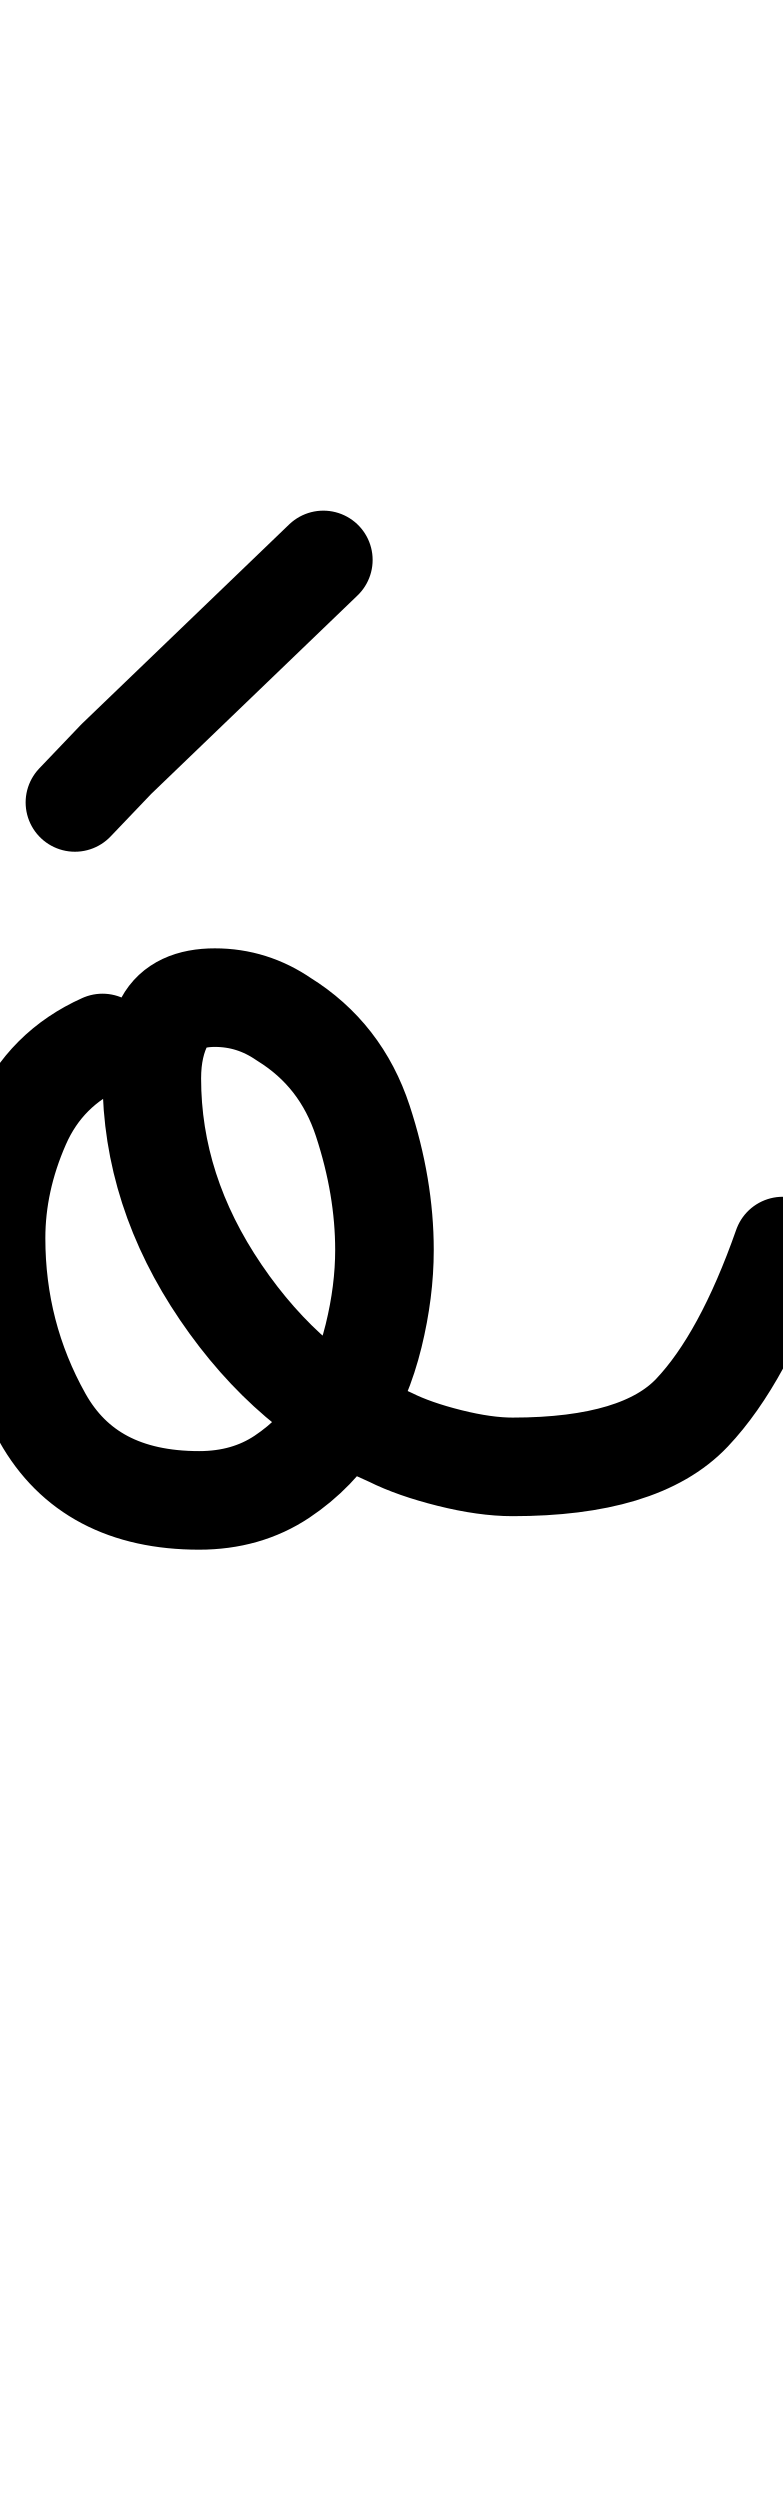
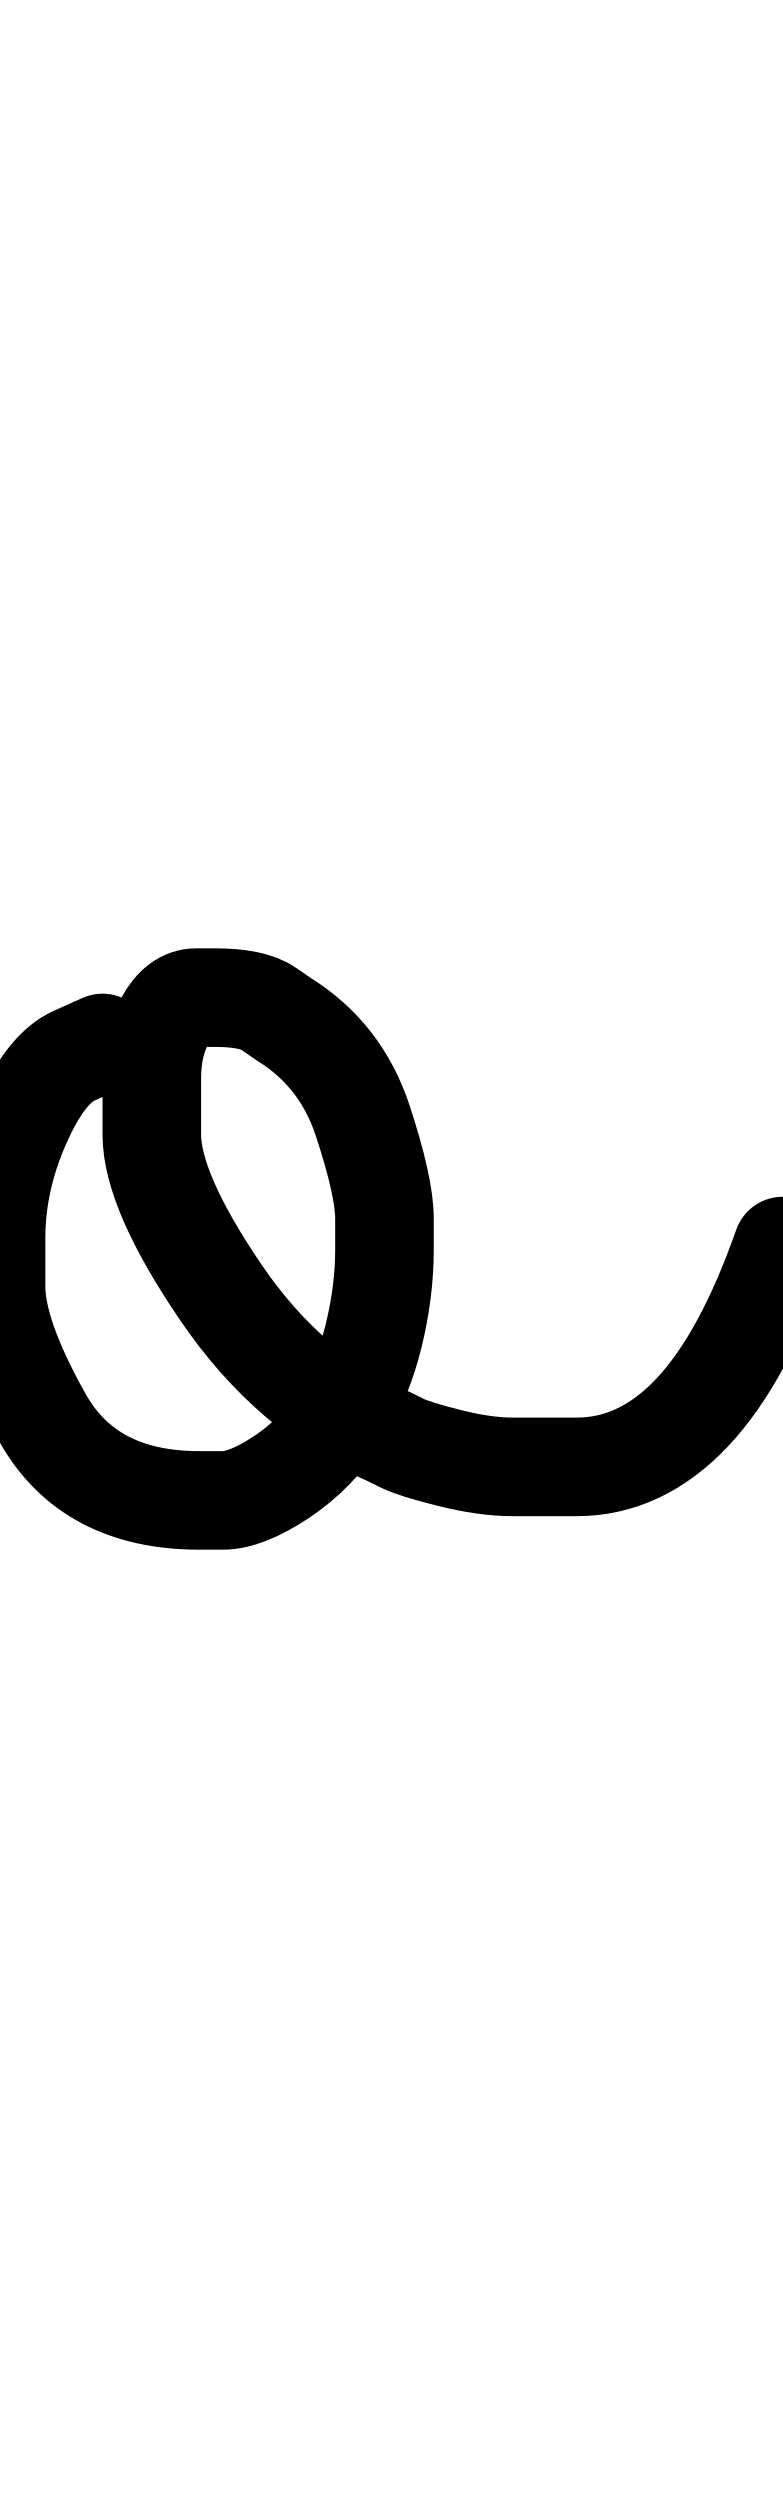
<svg xmlns="http://www.w3.org/2000/svg" width="397" height="1268" viewBox="0 0 397 1268" data-advance="397" data-ascent="750" data-descent="-518" data-vertical-extent="1268" data-units-per-em="1000" data-glyph-name="oacute" data-codepoint="243" fill="none" stroke="currentColor" stroke-width="50" stroke-linecap="round" stroke-linejoin="round">
-   <path d="M38 407 59 385 164 284M397 632Q377 689 351.0 716.5Q325 744 260 744Q246 744 228.0 739.5Q210 735 198 729Q147 707 112.0 655.5Q77 604 77 547Q77 530 83.5 518.0Q90 506 109 506Q128 506 144 517Q173 535 184.0 568.5Q195 602 195 634Q195 655 189.5 677.5Q184 700 172.5 718.5Q161 737 143.0 749.0Q125 761 101 761Q45 761 21.5 719.0Q-2 677 -2 628Q-2 599 10.5 570.5Q23 542 52 529Q23 542 10.5 570.5Q-2 599 -2 628Q-2 677 21.5 719.0Q45 761 101 761Q125 761 143.0 749.0Q161 737 172.5 718.5Q184 700 189.5 677.5Q195 655 195 634Q195 602 184.0 568.5Q173 535 144 517Q128 506 109 506Q90 506 83.5 518.0Q77 530 77 547Q77 604 112.0 655.5Q147 707 198 729Q210 735 228.0 739.5Q246 744 260 744Q325 744 351.0 716.5Q377 689 397 632Z" />
+   <path d="M59 385M52 529Q52 529 37.5 535.5Q23 542 10.5 570.5Q-2 599 -2 628Q-2 628 -2.0 652.5Q-2 677 21.5 719.0Q45 761 101 761Q101 761 113.0 761.0Q125 761 143.0 749.0Q161 737 172.5 718.5Q184 700 189.5 677.5Q195 655 195 634Q195 634 195.0 618.0Q195 602 184.0 568.5Q173 535 144 517Q144 517 136.0 511.5Q128 506 109 506Q109 506 99.5 506.0Q90 506 83.5 518.0Q77 530 77 547Q77 547 77.0 575.5Q77 604 112.0 655.5Q147 707 198 729Q198 729 204.0 732.0Q210 735 228.0 739.5Q246 744 260 744Q260 744 292.5 744.0Q325 744 351.0 716.5Q377 689 397 632" />
</svg>
